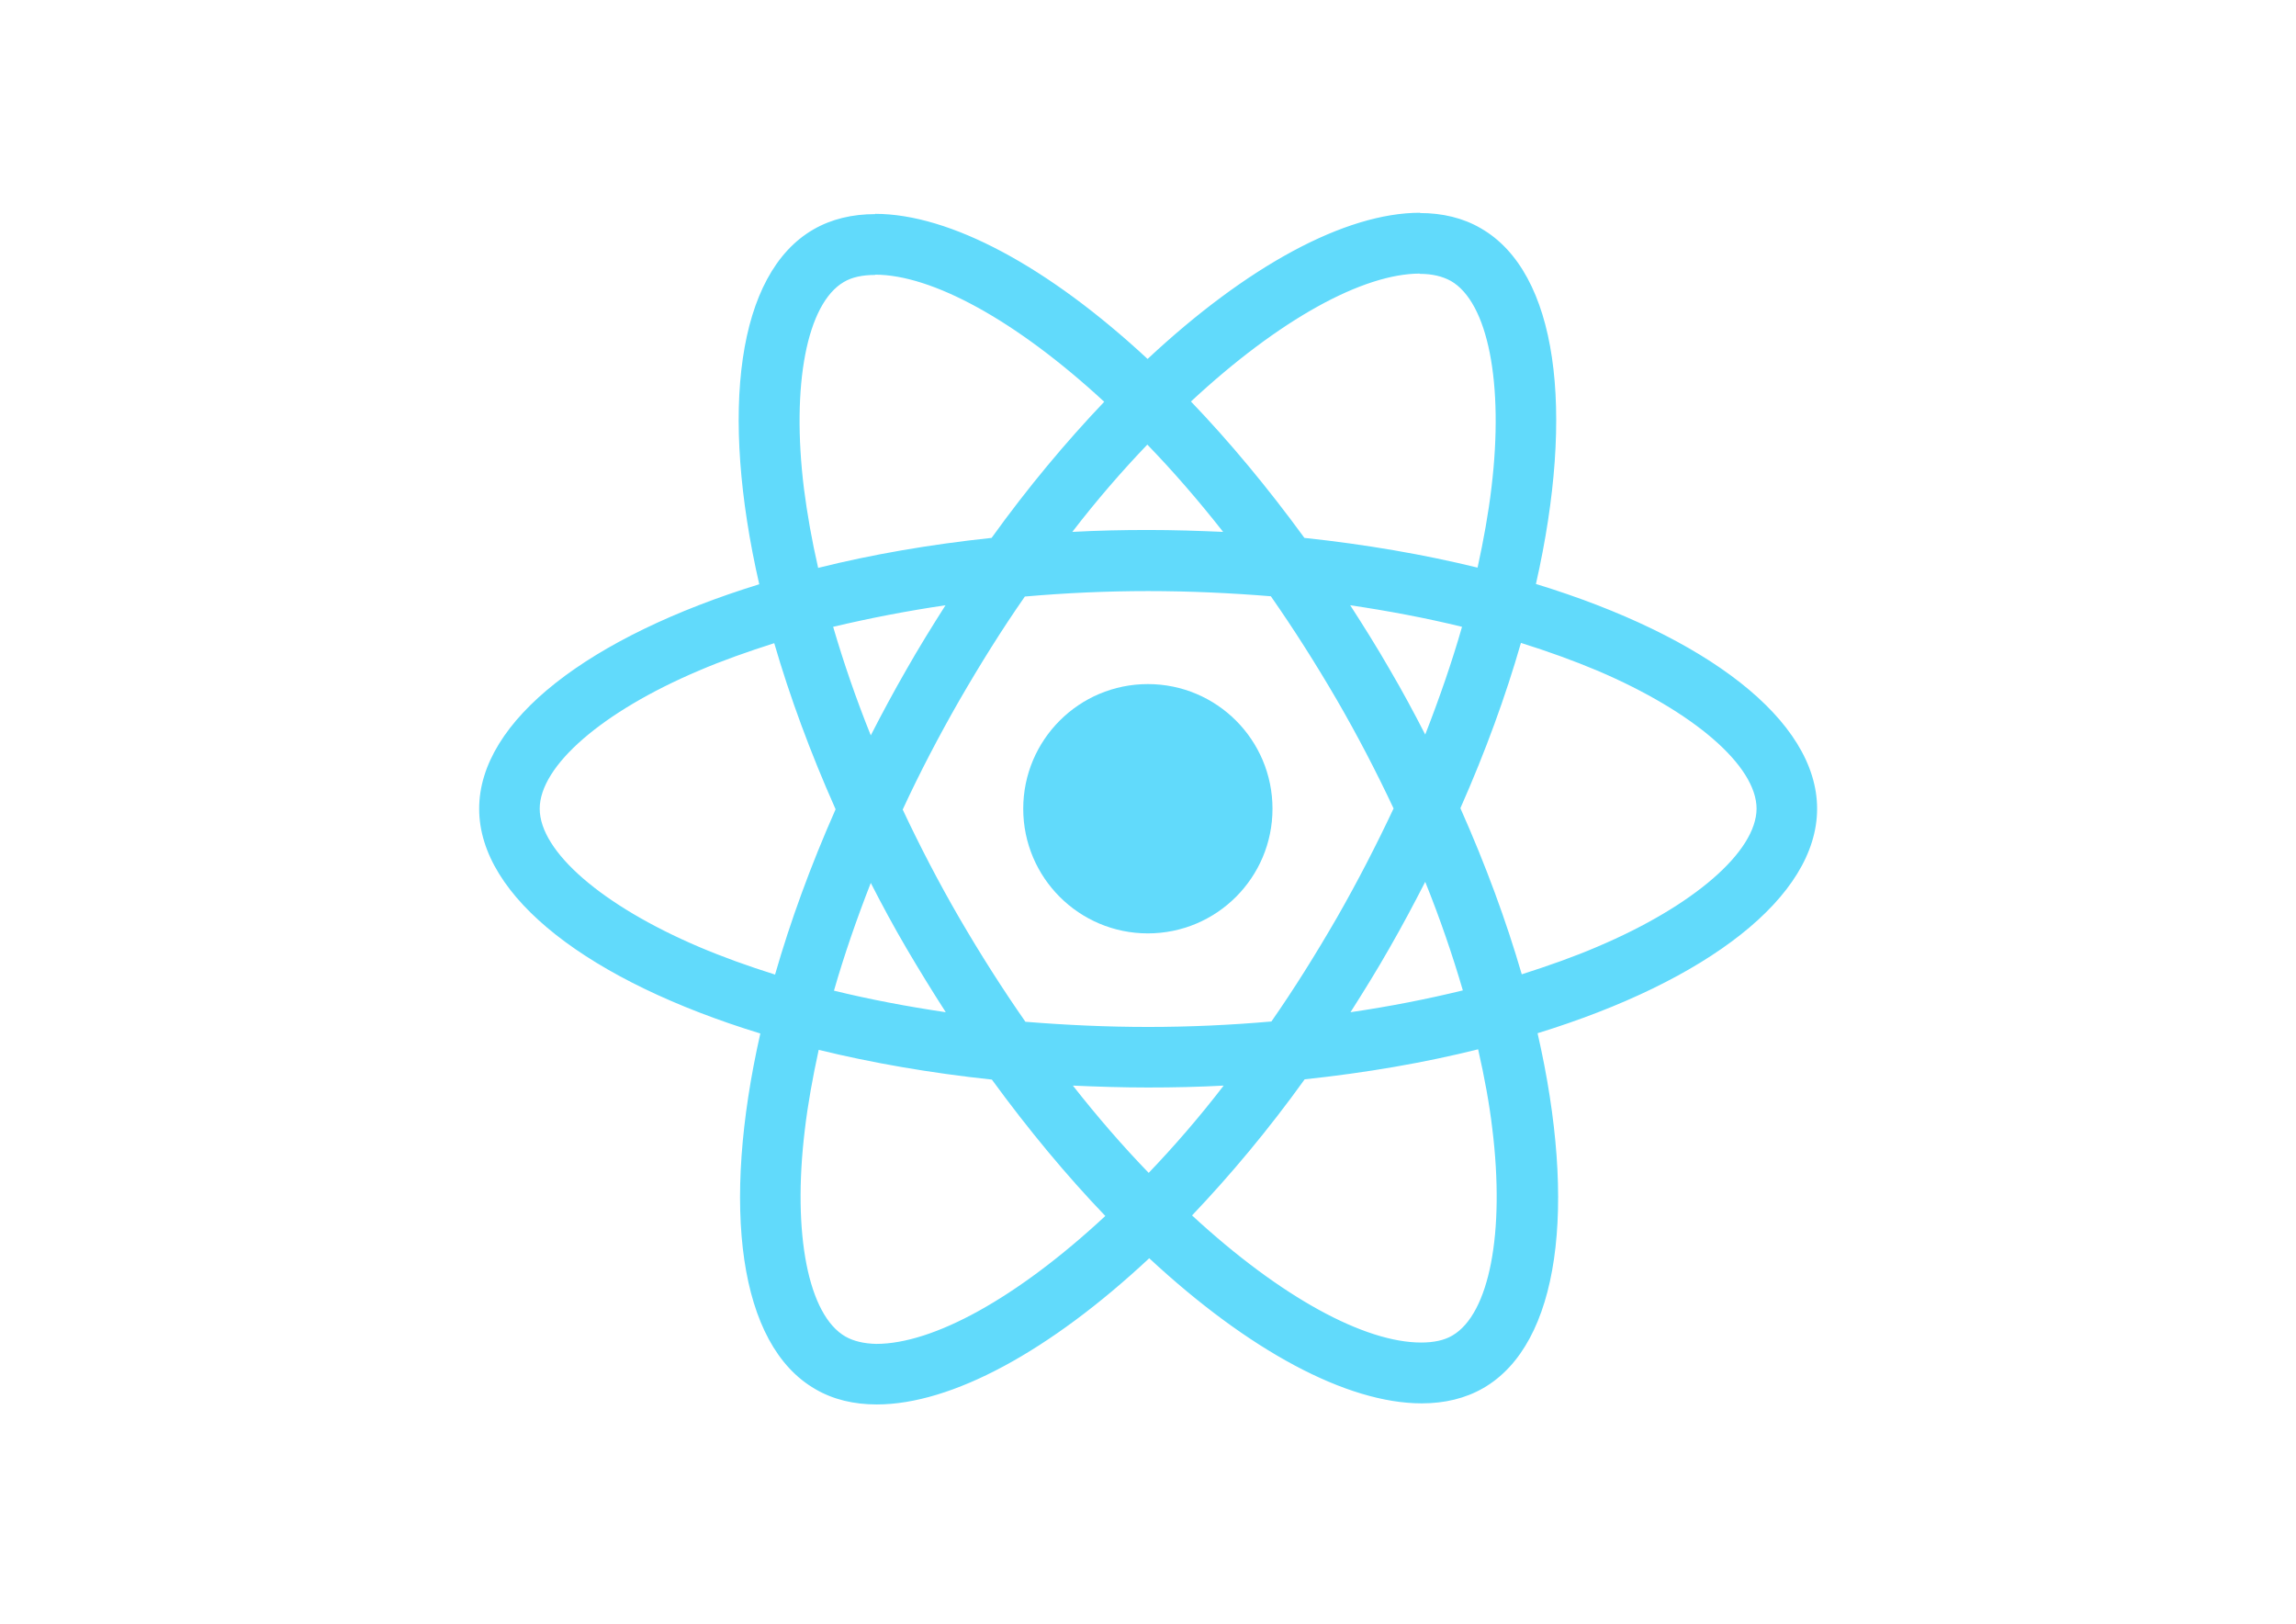
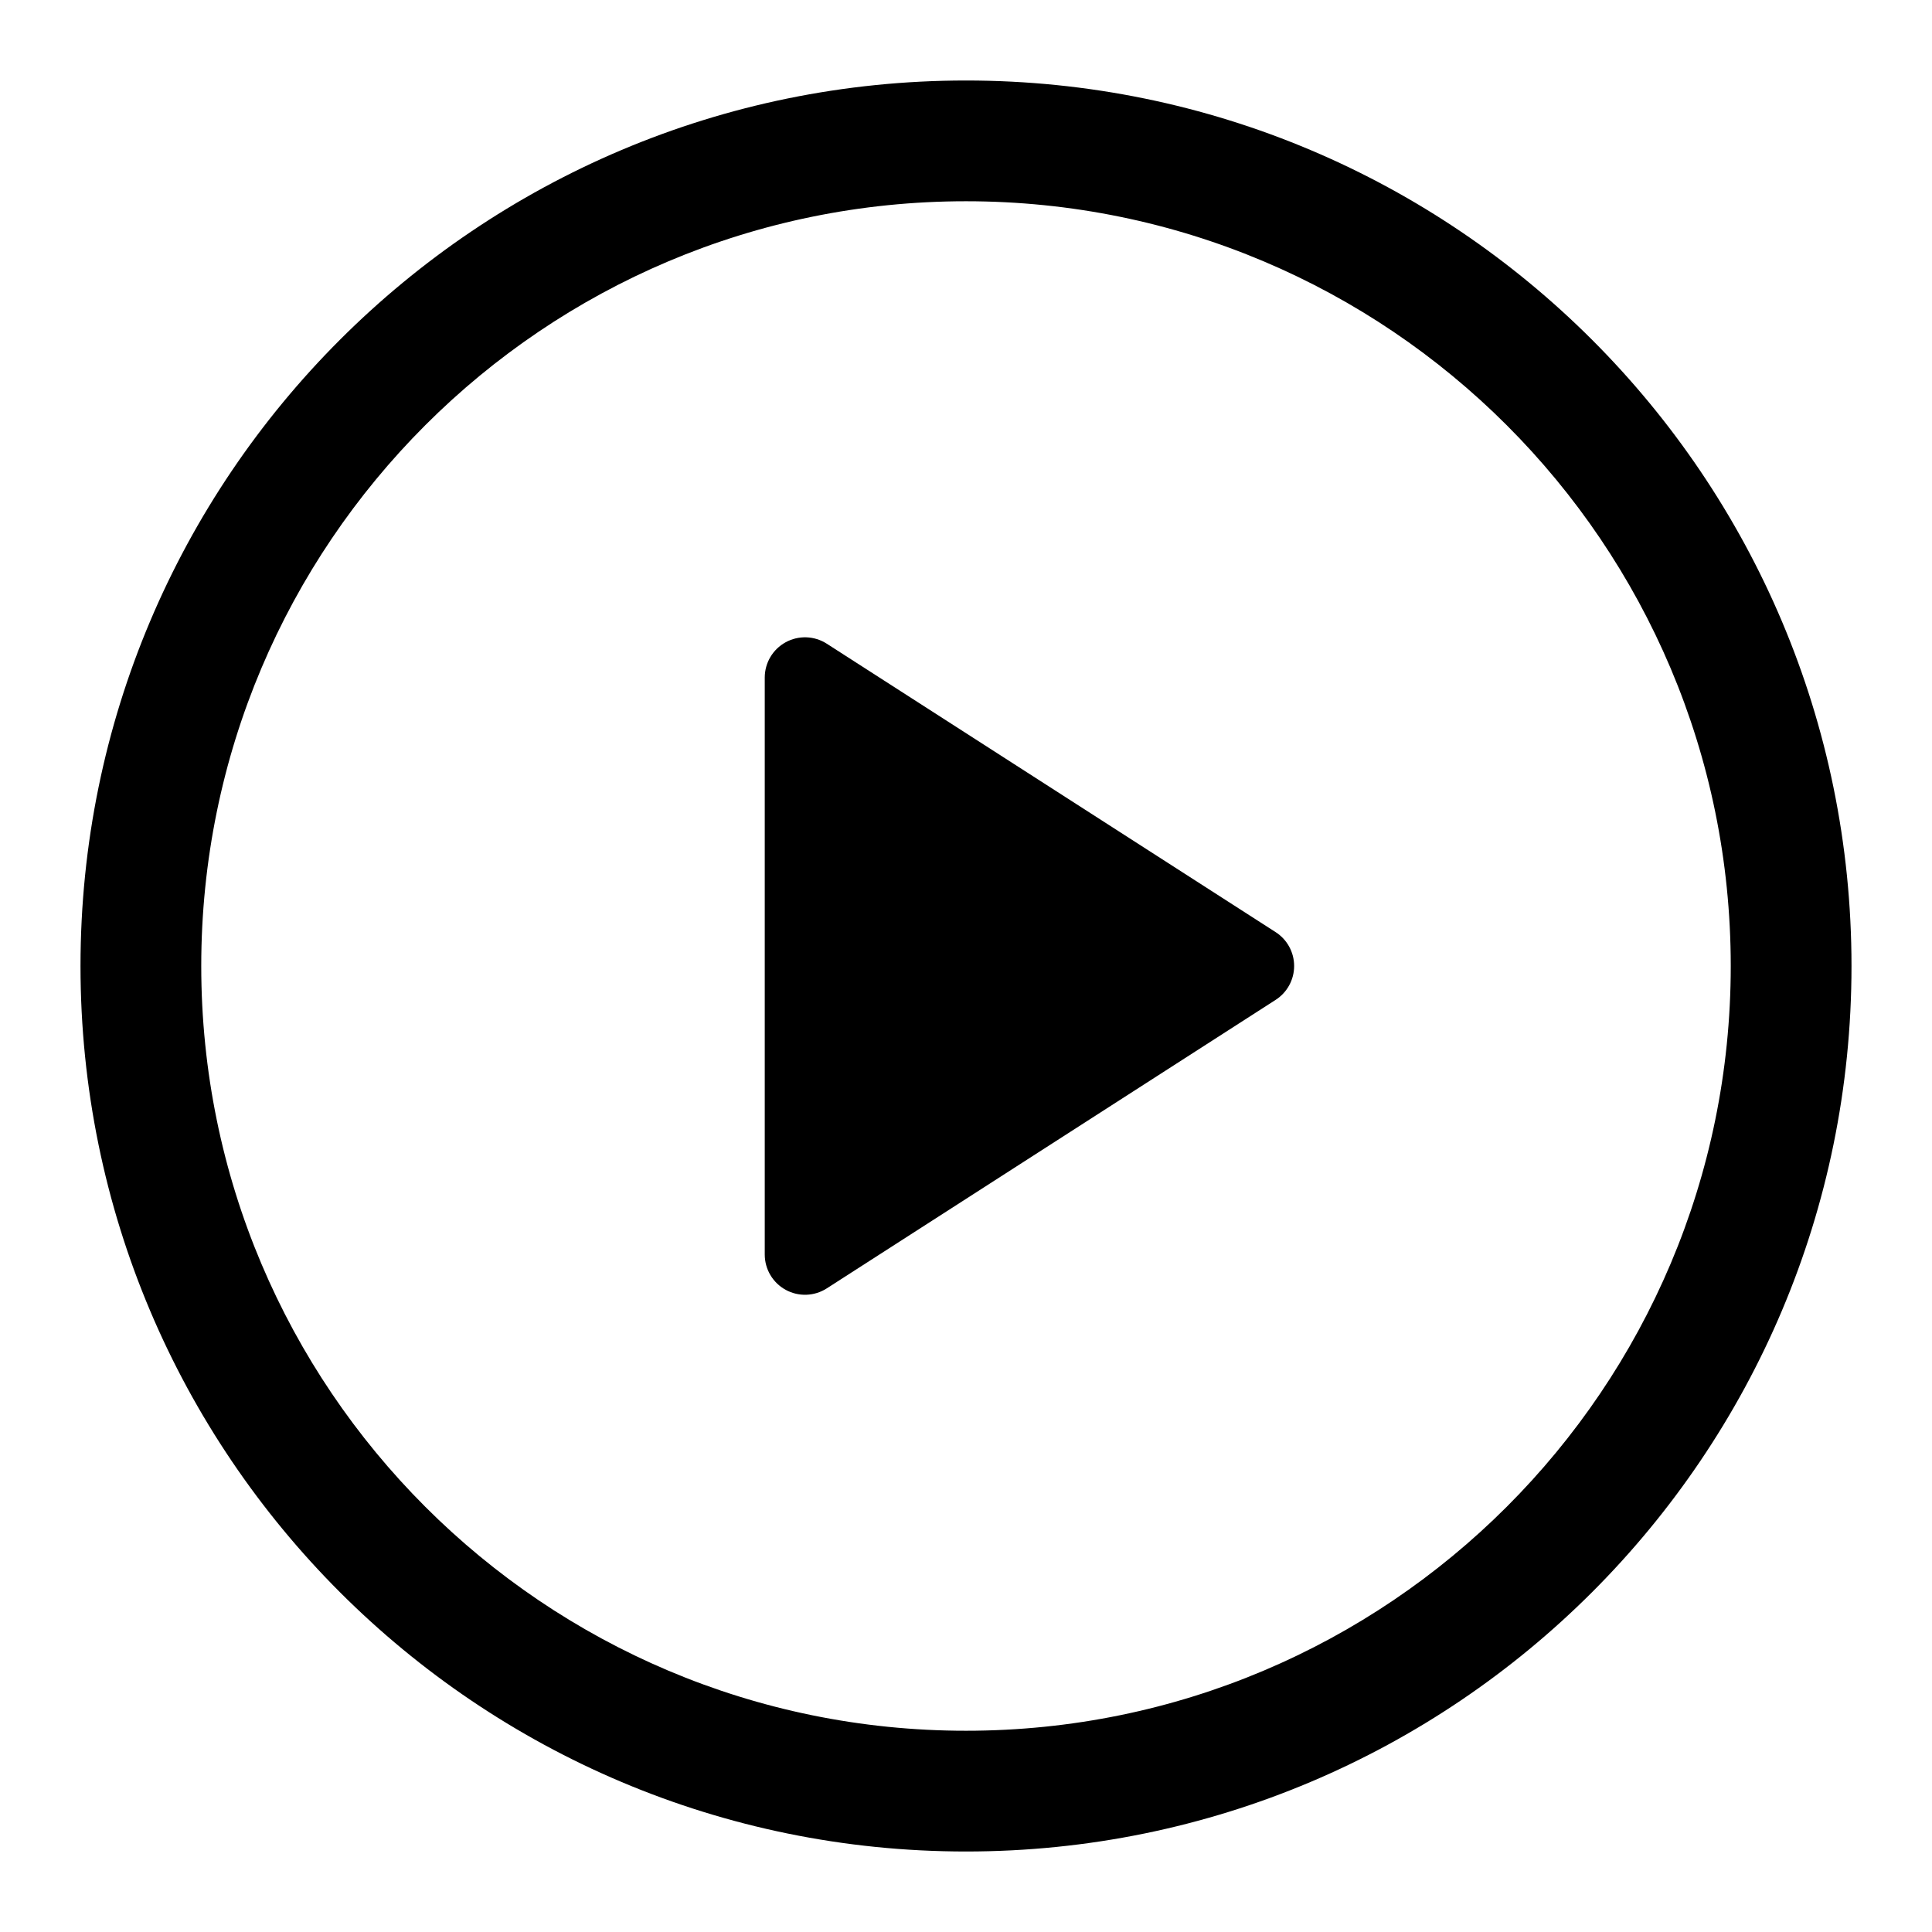
- <svg xmlns="http://www.w3.org/2000/svg" viewBox="0 0 841.9 595.3">
-   <g fill="#61DAFB">
-     <path d="M666.3 296.5c0-32.5-40.7-63.3-103.1-82.4 14.4-63.6 8-114.2-20.2-130.4-6.5-3.8-14.1-5.6-22.4-5.6v22.3c4.6 0 8.3.9 11.4 2.6 13.6 7.8 19.5 37.5 14.9 75.7-1.1 9.4-2.9 19.3-5.1 29.4-19.6-4.8-41-8.5-63.5-10.9-13.5-18.5-27.5-35.3-41.6-50 32.6-30.3 63.2-46.9 84-46.9V78c-27.5 0-63.5 19.6-99.9 53.6-36.4-33.8-72.4-53.2-99.9-53.2v22.3c20.7 0 51.4 16.5 84 46.6-14 14.7-28 31.4-41.3 49.9-22.6 2.4-44 6.1-63.6 11-2.3-10-4-19.7-5.2-29-4.7-38.2 1.1-67.9 14.6-75.8 3-1.8 6.9-2.6 11.5-2.6V78.5c-8.4 0-16 1.8-22.6 5.6-28.1 16.2-34.4 66.7-19.9 130.1-62.2 19.2-102.7 49.9-102.7 82.3 0 32.5 40.7 63.3 103.1 82.4-14.4 63.6-8 114.2 20.2 130.4 6.5 3.8 14.1 5.6 22.5 5.6 27.5 0 63.5-19.6 99.9-53.6 36.4 33.8 72.4 53.2 99.9 53.2 8.4 0 16-1.8 22.6-5.6 28.1-16.2 34.4-66.7 19.9-130.1 62-19.1 102.5-49.9 102.5-82.3zm-130.2-66.7c-3.7 12.9-8.3 26.2-13.5 39.5-4.1-8-8.4-16-13.1-24-4.6-8-9.5-15.8-14.4-23.4 14.2 2.1 27.9 4.7 41 7.9zm-45.8 106.5c-7.8 13.5-15.8 26.3-24.1 38.2-14.9 1.3-30 2-45.2 2-15.1 0-30.2-.7-45-1.9-8.3-11.9-16.4-24.6-24.2-38-7.6-13.1-14.5-26.4-20.8-39.8 6.2-13.4 13.2-26.8 20.7-39.9 7.8-13.5 15.8-26.3 24.1-38.2 14.9-1.3 30-2 45.2-2 15.1 0 30.2.7 45 1.9 8.3 11.9 16.4 24.6 24.2 38 7.6 13.1 14.5 26.4 20.8 39.8-6.3 13.4-13.2 26.8-20.7 39.9zm32.3-13c5.4 13.4 10 26.8 13.8 39.8-13.1 3.2-26.9 5.9-41.2 8 4.9-7.7 9.8-15.6 14.4-23.7 4.6-8 8.9-16.1 13-24.1zM421.2 430c-9.3-9.6-18.6-20.3-27.8-32 9 .4 18.2.7 27.5.7 9.4 0 18.7-.2 27.8-.7-9 11.7-18.3 22.4-27.5 32zm-74.4-58.9c-14.2-2.1-27.9-4.7-41-7.9 3.7-12.9 8.3-26.2 13.5-39.5 4.1 8 8.4 16 13.1 24 4.7 8 9.5 15.8 14.4 23.4zM420.7 163c9.3 9.6 18.6 20.3 27.8 32-9-.4-18.2-.7-27.5-.7-9.4 0-18.7.2-27.8.7 9-11.7 18.3-22.4 27.5-32zm-74 58.9c-4.9 7.7-9.8 15.6-14.4 23.7-4.6 8-8.9 16-13 24-5.4-13.4-10-26.8-13.8-39.8 13.1-3.1 26.9-5.8 41.2-7.9zm-90.5 125.2c-35.4-15.1-58.3-34.9-58.3-50.6 0-15.7 22.9-35.6 58.3-50.6 8.6-3.7 18-7 27.7-10.1 5.7 19.6 13.2 40 22.5 60.9-9.2 20.8-16.6 41.1-22.2 60.6-9.9-3.1-19.3-6.5-28-10.2zM310 490c-13.6-7.8-19.5-37.5-14.9-75.7 1.1-9.4 2.9-19.3 5.1-29.4 19.6 4.8 41 8.5 63.5 10.9 13.5 18.5 27.5 35.3 41.6 50-32.6 30.3-63.2 46.9-84 46.9-4.5-.1-8.3-1-11.3-2.7zm237.2-76.2c4.7 38.2-1.1 67.9-14.6 75.8-3 1.8-6.9 2.6-11.5 2.6-20.7 0-51.4-16.5-84-46.6 14-14.7 28-31.4 41.3-49.9 22.6-2.4 44-6.1 63.6-11 2.3 10.1 4.1 19.8 5.2 29.1zm38.5-66.7c-8.6 3.7-18 7-27.7 10.1-5.7-19.6-13.2-40-22.5-60.9 9.2-20.8 16.6-41.1 22.2-60.6 9.9 3.1 19.3 6.5 28.1 10.2 35.4 15.1 58.3 34.9 58.3 50.6-.1 15.7-23 35.6-58.4 50.6zM320.8 78.4z" />
-     <circle cx="420.9" cy="296.5" r="45.7" />
-     <path d="M520.5 78.1z" />
-   </g>
+ <svg xmlns="http://www.w3.org/2000/svg" width="24" height="24" viewBox="0 0 24 24">
+   <path d="M9.5 15.584V8.416a.5.5 0 0 1 .77-.42l5.576 3.583a.5.5 0 0 1 0 .842l-5.576 3.584a.5.5 0 0 1-.77-.42Z" />
+   <path d="M1 12C1 5.925 5.925 1 12 1s11 4.925 11 11-4.925 11-11 11S1 18.075 1 12Zm11-9.5A9.5 9.5 0 0 0 2.5 12a9.5 9.5 0 0 0 9.5 9.5 9.5 9.5 0 0 0 9.5-9.5A9.5 9.5 0 0 0 12 2.5Z" />
</svg>
